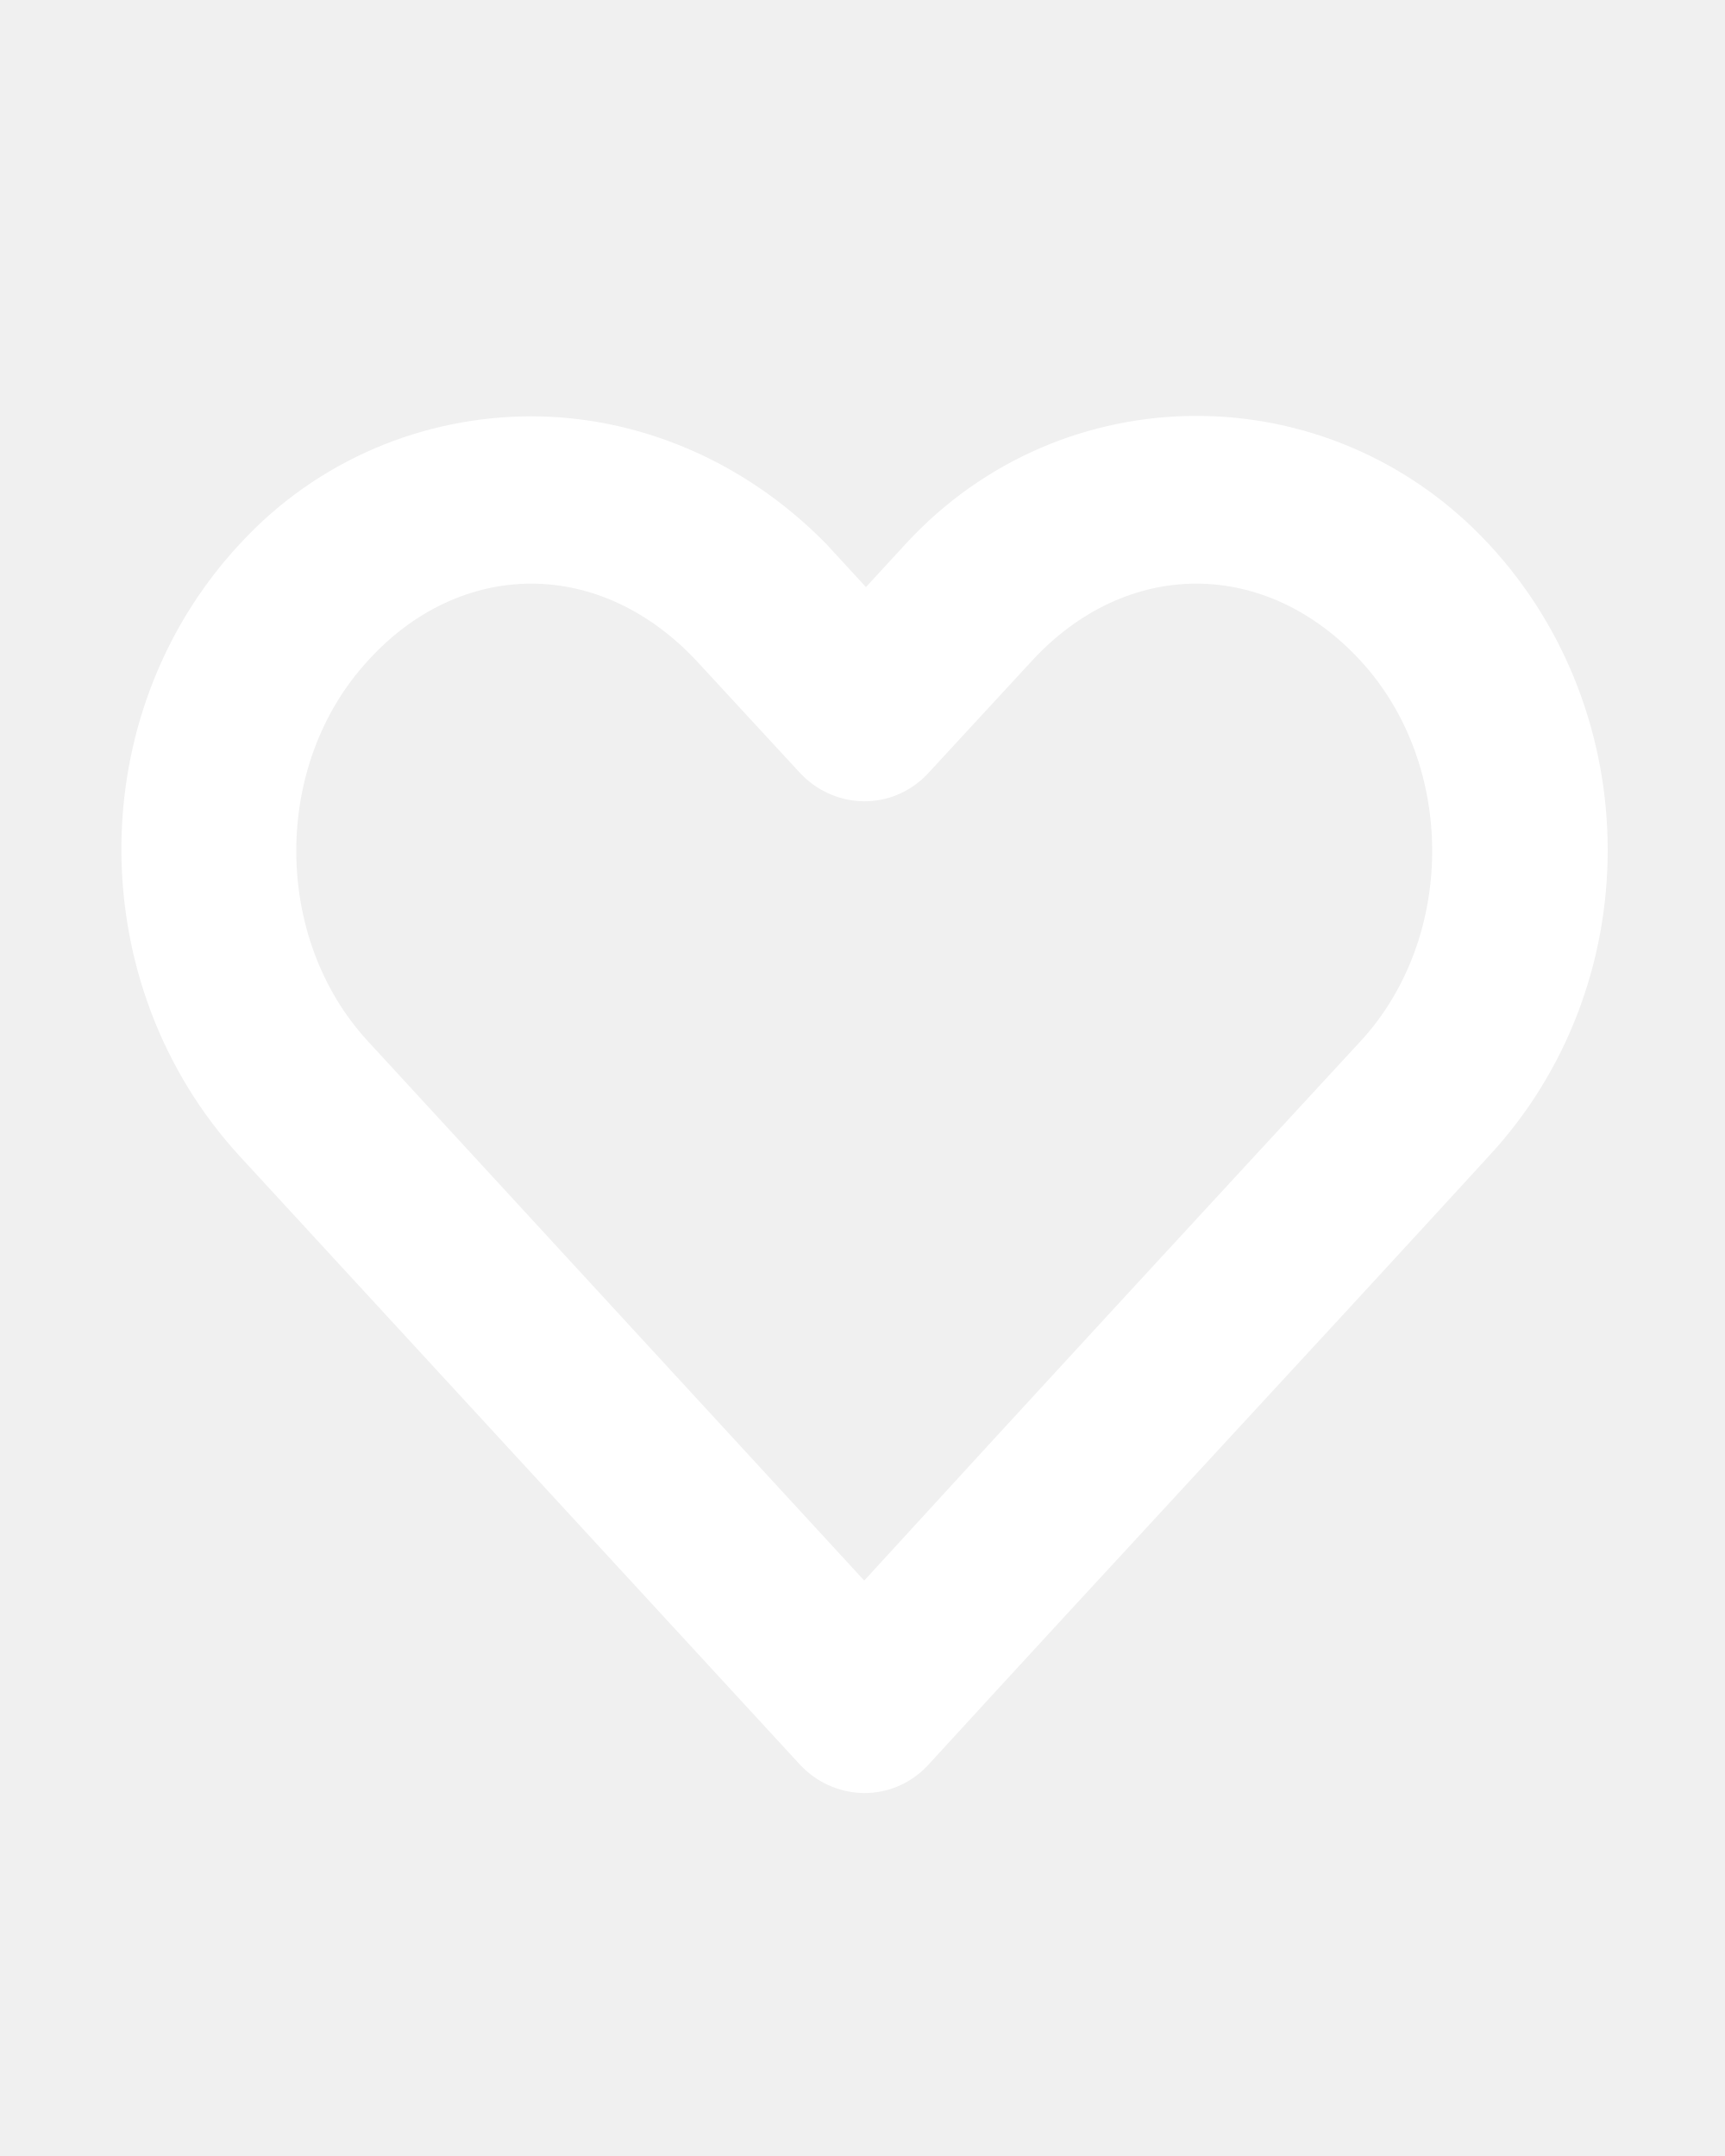
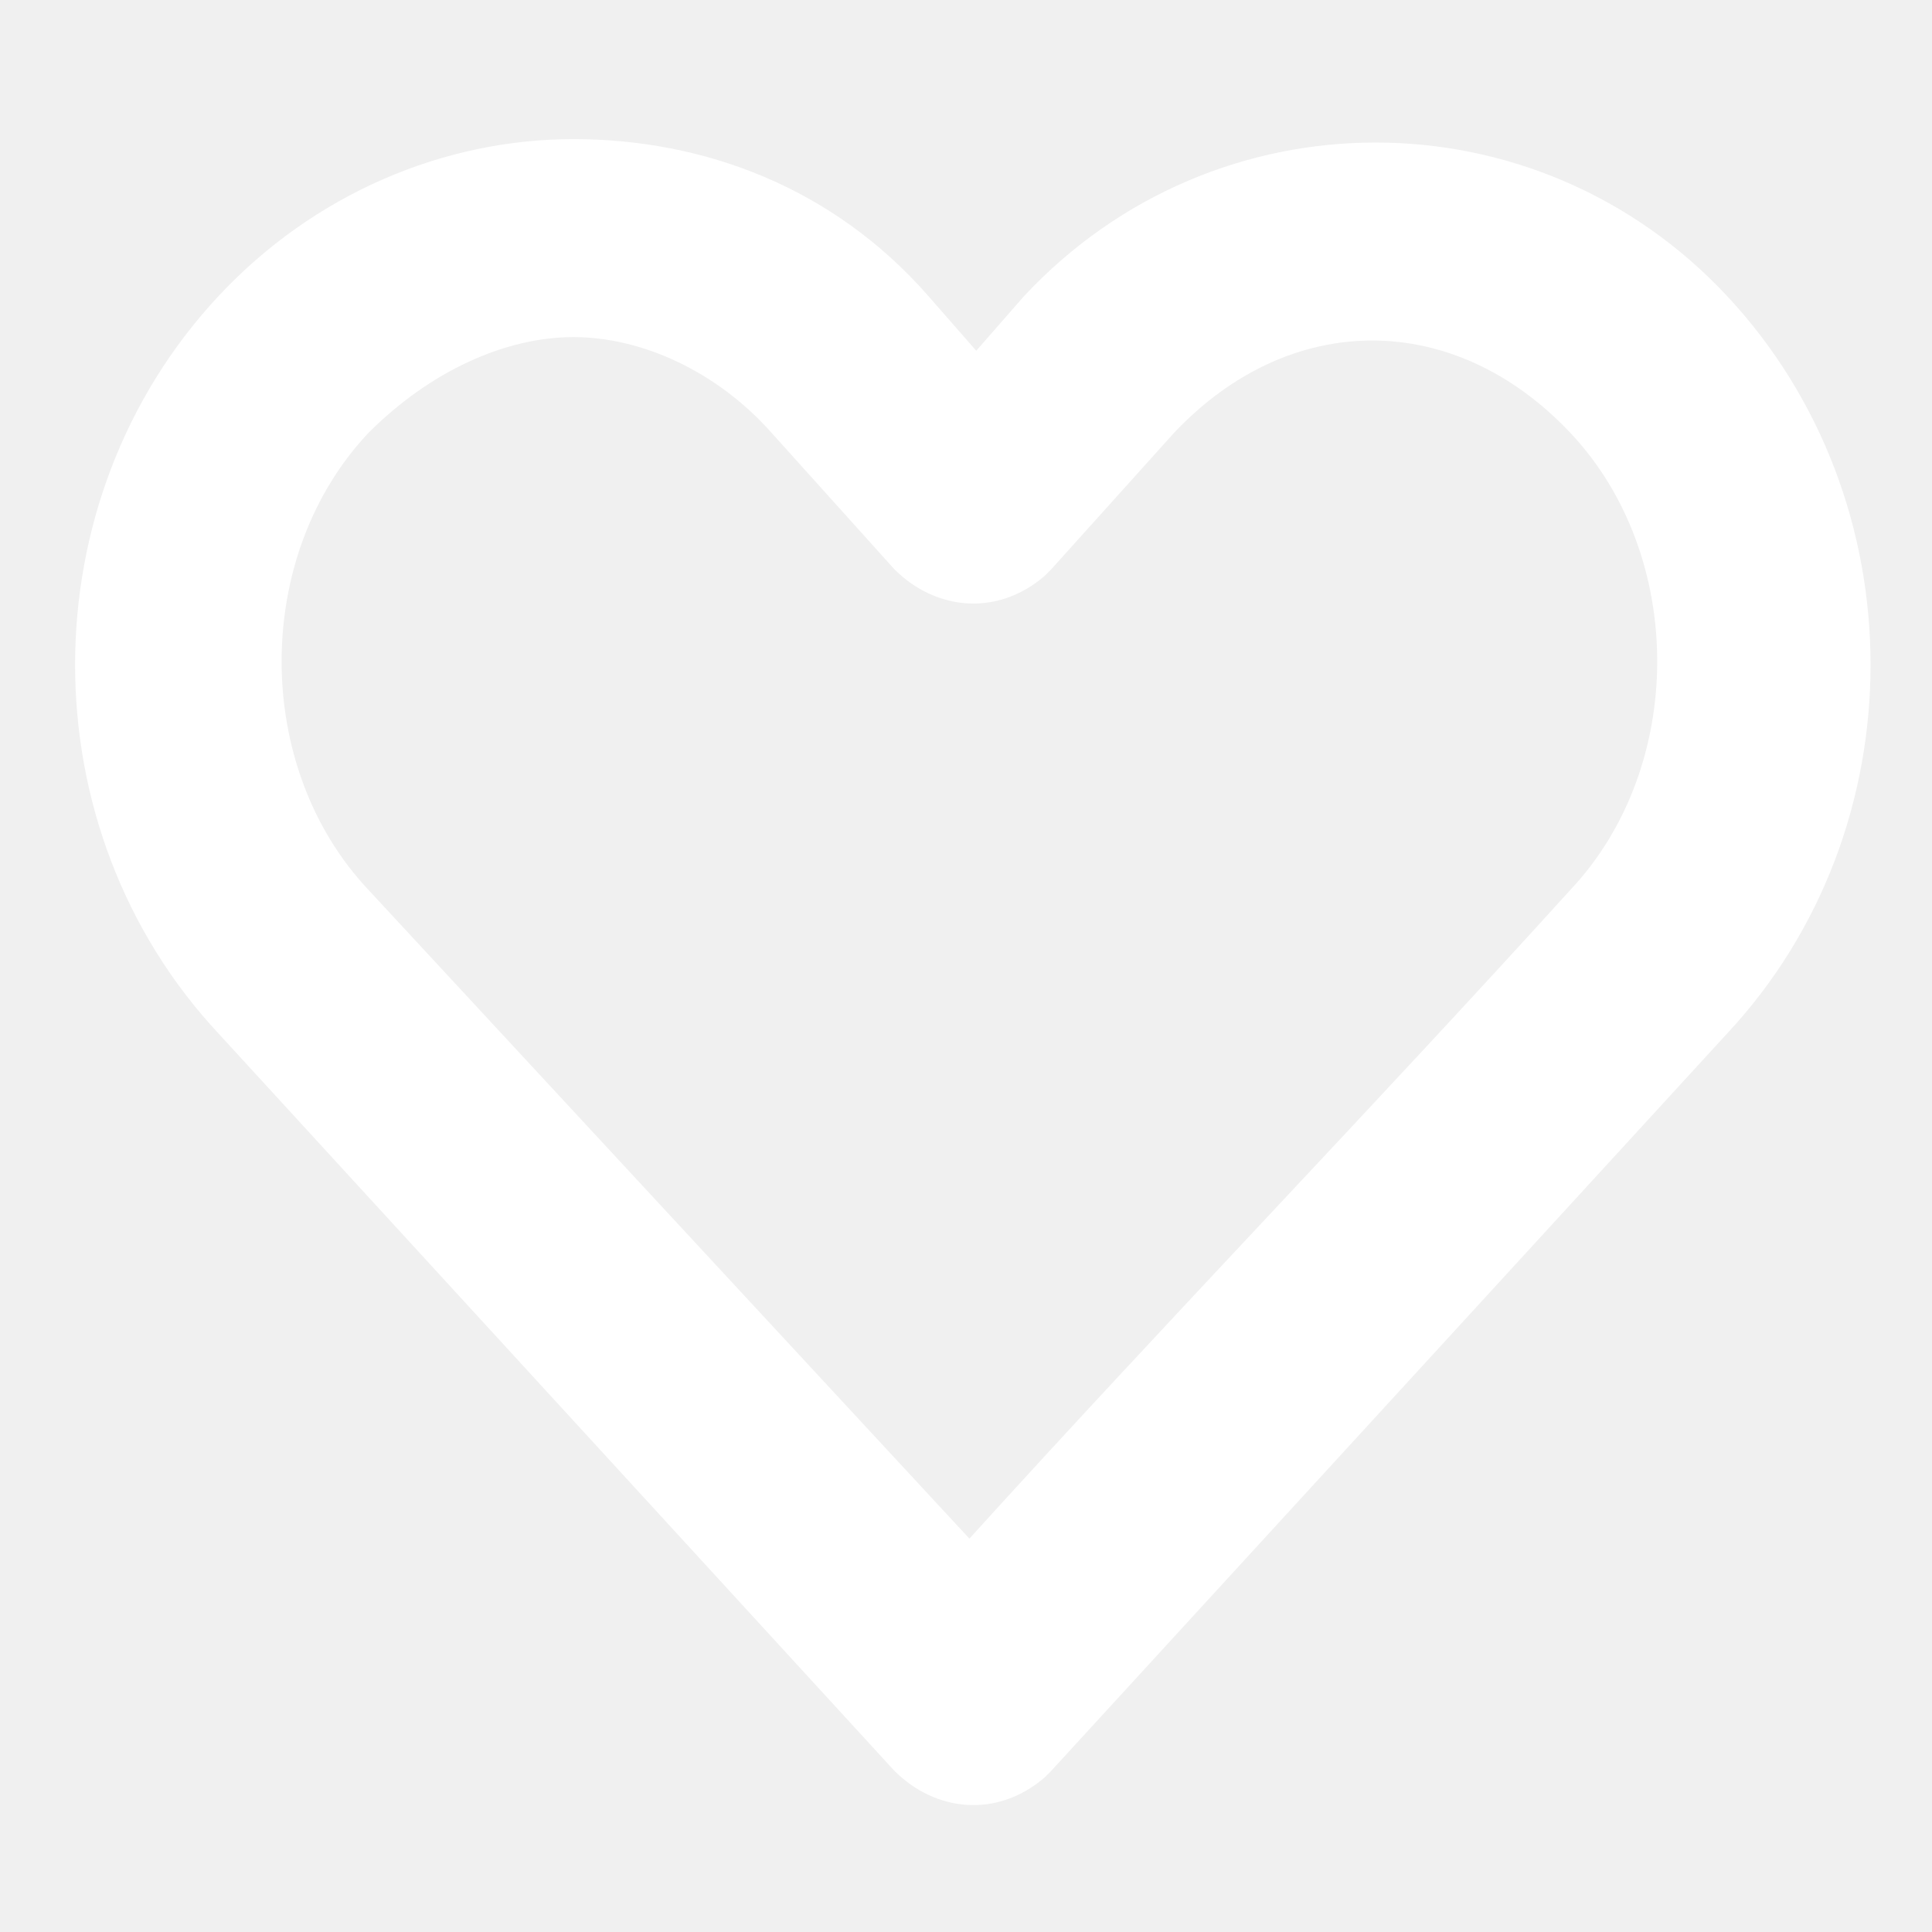
- <svg xmlns="http://www.w3.org/2000/svg" version="1.1" id="Layer_1" x="0px" y="0px" viewBox="0 0 100 125" style="enable-background:new 0 0 100 125;" xml:space="preserve">
+ <svg xmlns="http://www.w3.org/2000/svg" version="1.1" id="Layer_1" x="0px" y="0px" viewBox="0 0 28.3 28.3" style="enable-background:new 0 0 28.3 28.3;" xml:space="preserve">
  <style type="text/css">
	.st0{fill:#FFFFFF;}
</style>
  <g transform="translate(0,-952.3622)">
-     <path class="st0" d="M30.8,976.5c-6.2,0-12.4,2.5-16.9,7.4c-9.2,9.9-9.1,25.6,0,35.5l32.5,35.3c1.9,2,5,2.2,7.1,0.3   c0.1-0.1,0.2-0.2,0.3-0.3c10.8-11.8,21.7-23.5,32.5-35.3c9.2-9.9,9.2-25.6,0-35.5s-24.7-9.9-33.8,0l-2.3,2.5l-2.3-2.5   C43.1,979,36.9,976.5,30.8,976.5z M30.8,986.2c3.4,0,6.8,1.5,9.6,4.5l6,6.5c1.9,2,5,2.2,7.1,0.3c0.1-0.1,0.2-0.2,0.3-0.3l6-6.5   c5.5-6,13.6-6,19.1,0s5.5,16,0,22c-9.6,10.4-19.2,20.8-28.8,31.3l-28.8-31.3c-5.5-6-5.5-16,0-22C24,987.7,27.4,986.2,30.8,986.2   L30.8,986.2z" />
+     <path class="st0" d="M8.4,954.4c-1.9,0-3.8,0.8-5.2,2.3c-2.8,3-2.8,7.8,0,10.8l9.9,10.8c0.6,0.6,1.5,0.7,2.2,0.1   c0,0,0.1-0.1,0.1-0.1c3.3-3.6,6.6-7.2,9.9-10.8c2.8-3,2.8-7.8,0-10.8c-2.8-3-7.5-3-10.3,0l-0.7,0.8l-0.7-0.8   C12.2,955.1,10.3,954.4,8.4,954.4z M8.4,957.3c1,0,2.1,0.5,2.9,1.4l1.8,2c0.6,0.6,1.5,0.7,2.2,0.1c0,0,0.1-0.1,0.1-0.1l1.8-2   c1.7-1.8,4.1-1.8,5.8,0c1.7,1.8,1.7,4.9,0,6.7c-2.9,3.2-5.9,6.3-8.8,9.5l-8.8-9.5c-1.7-1.8-1.7-4.9,0-6.7   C6.3,957.8,7.4,957.3,8.4,957.3L8.4,957.3z" />
  </g>
</svg>
